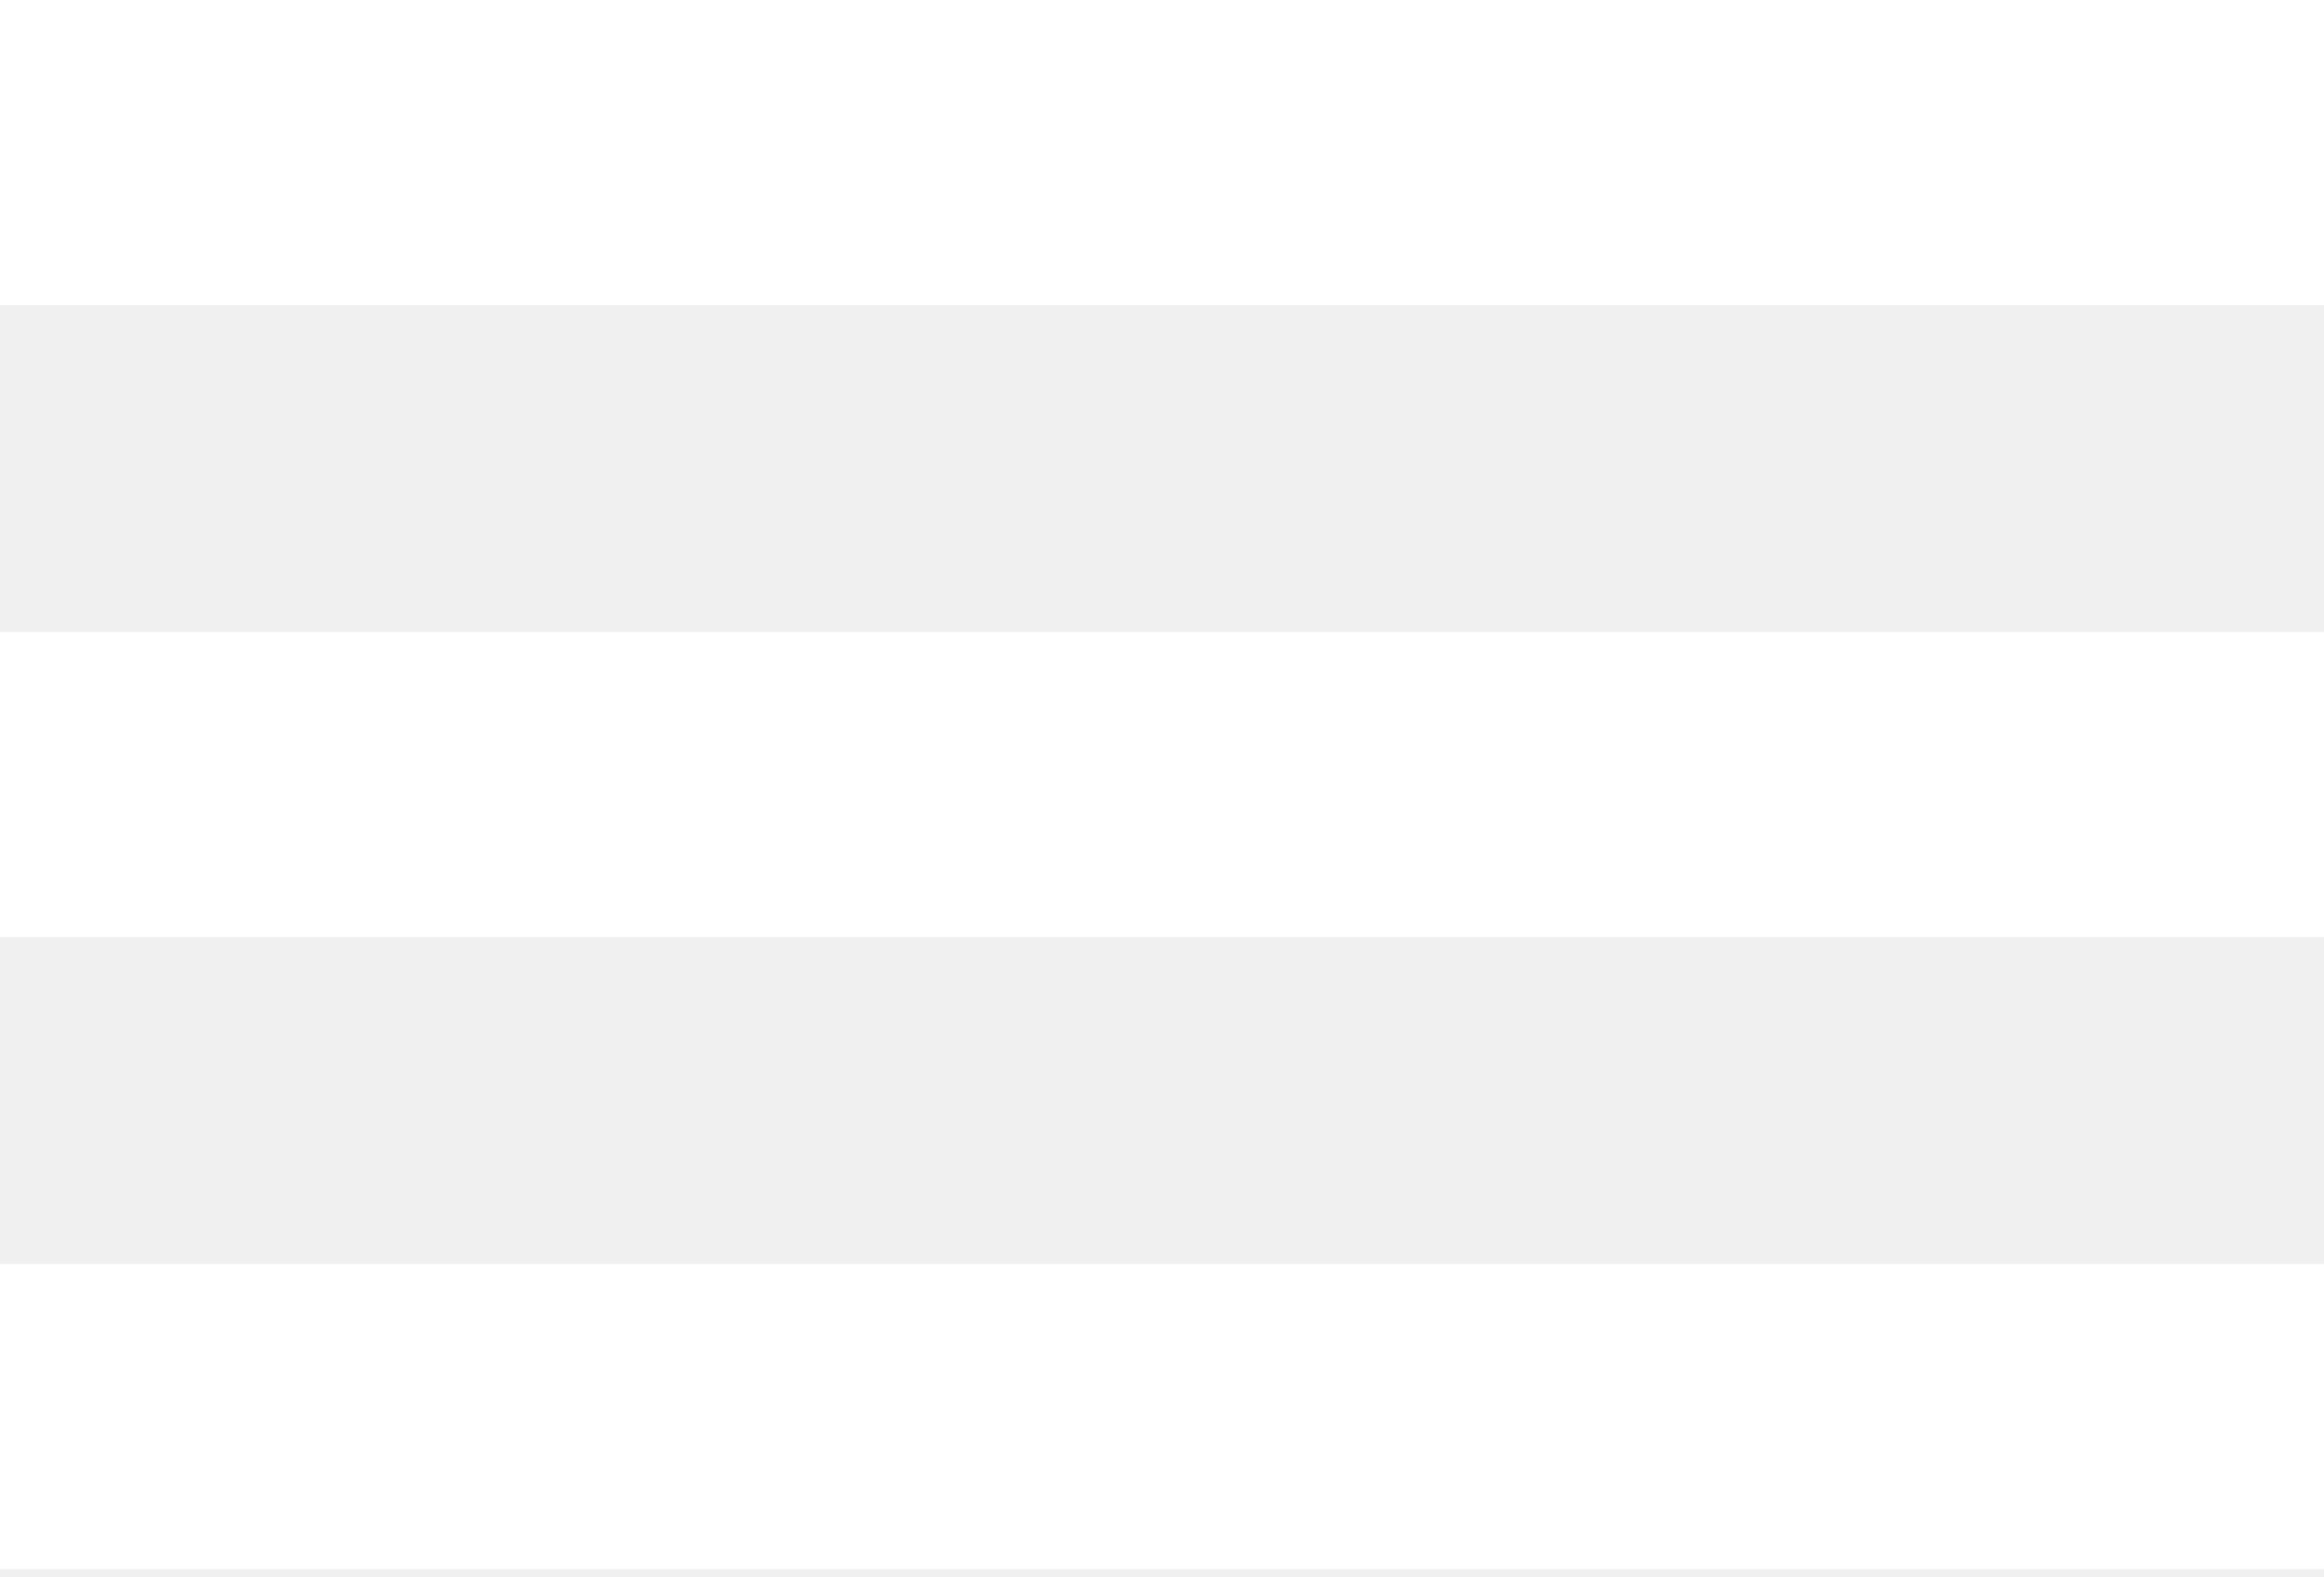
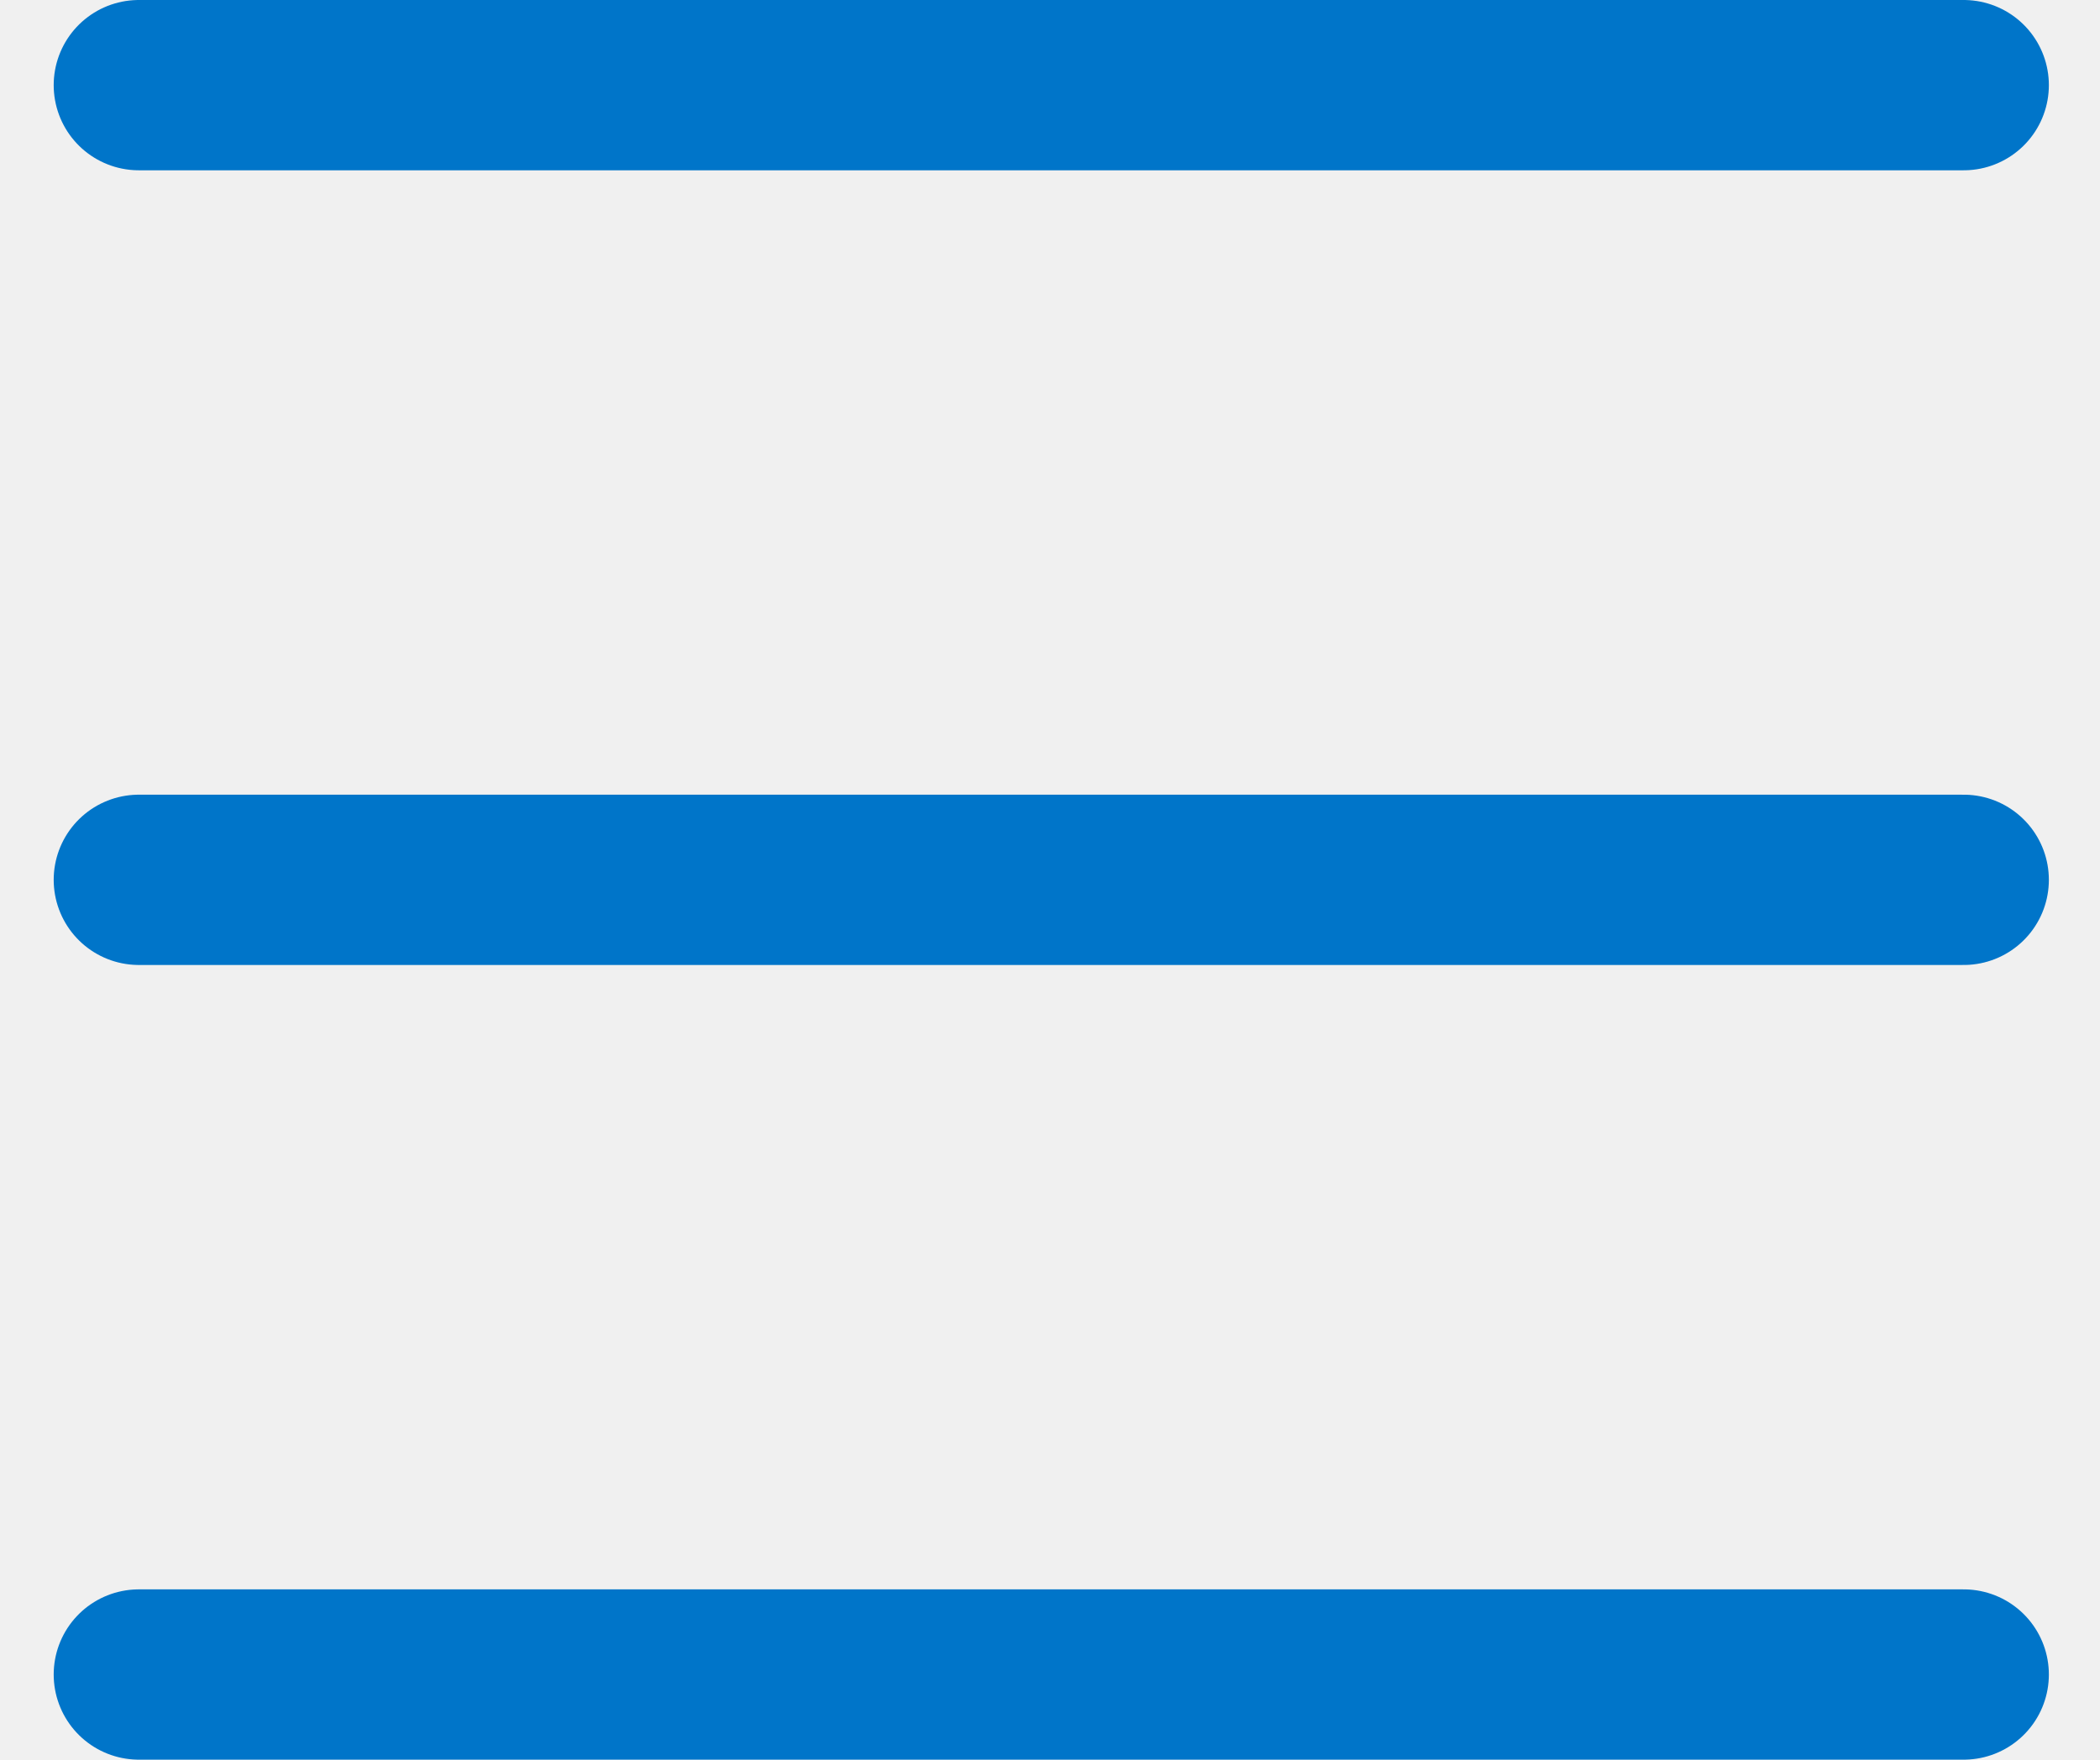
- <svg xmlns="http://www.w3.org/2000/svg" version="1.1" id="Layer_1" x="0px" y="0px" width="32px" height="21.7px" viewBox="0 0 32 21.7" style="enable-background:new 0 0 32 21.7;" xml:space="preserve">
-   <style type="text/css">
- 	.st0{fill:#FFFFFF;}
- </style>
-   <path class="st0" d="M0,4.2h32V0H0V4.2z" />
-   <path class="st0" d="M32,8.7H0v4.2h32V8.7z" />
-   <path class="st0" d="M32,17.4H0v4.2h32V17.4z" />
+ <svg xmlns="http://www.w3.org/2000/svg" width="37" height="31" viewBox="0 0 37 31" fill="none">
+   <path d="M2.446 1.5H34.599" stroke="#0075C9" stroke-width="3" stroke-linecap="round" stroke-linejoin="round" />
+   <path d="M2.446 15.5H34.599" stroke="#0075C9" stroke-width="3" stroke-linecap="round" stroke-linejoin="round" />
+   <path d="M2.446 29.5H34.599" stroke="#0075C9" stroke-width="3" stroke-linecap="round" stroke-linejoin="round" />
</svg>
